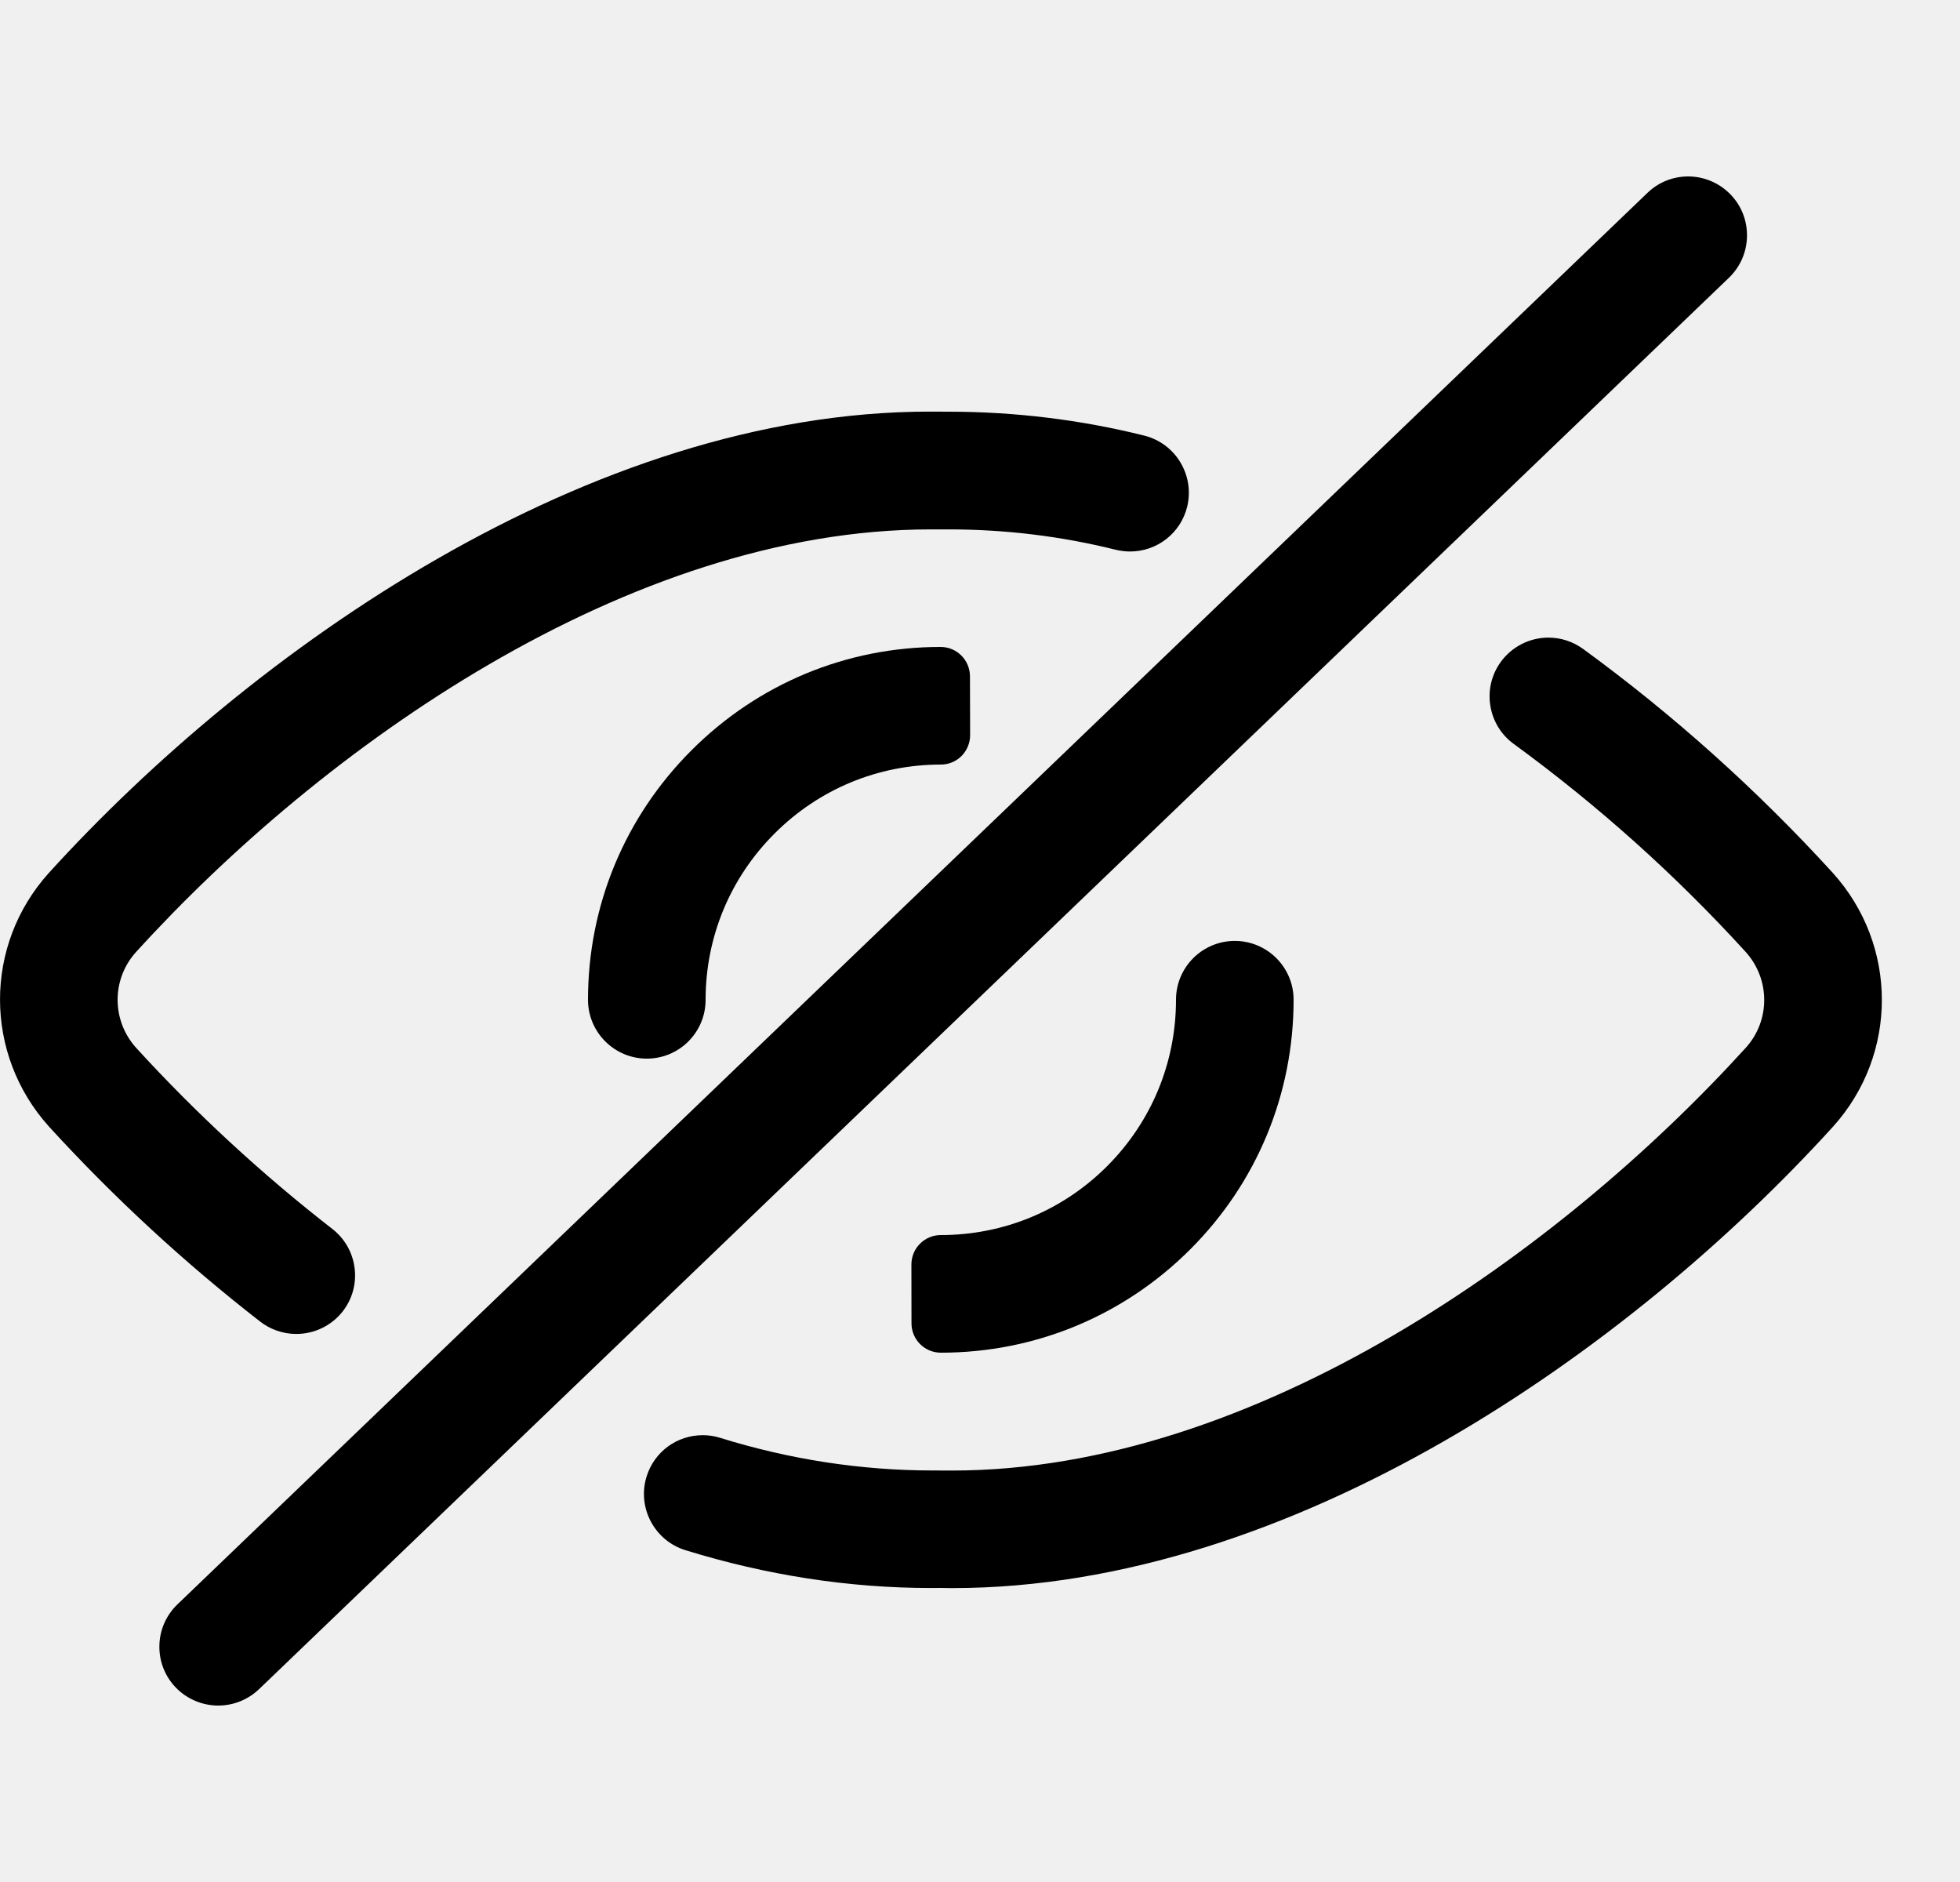
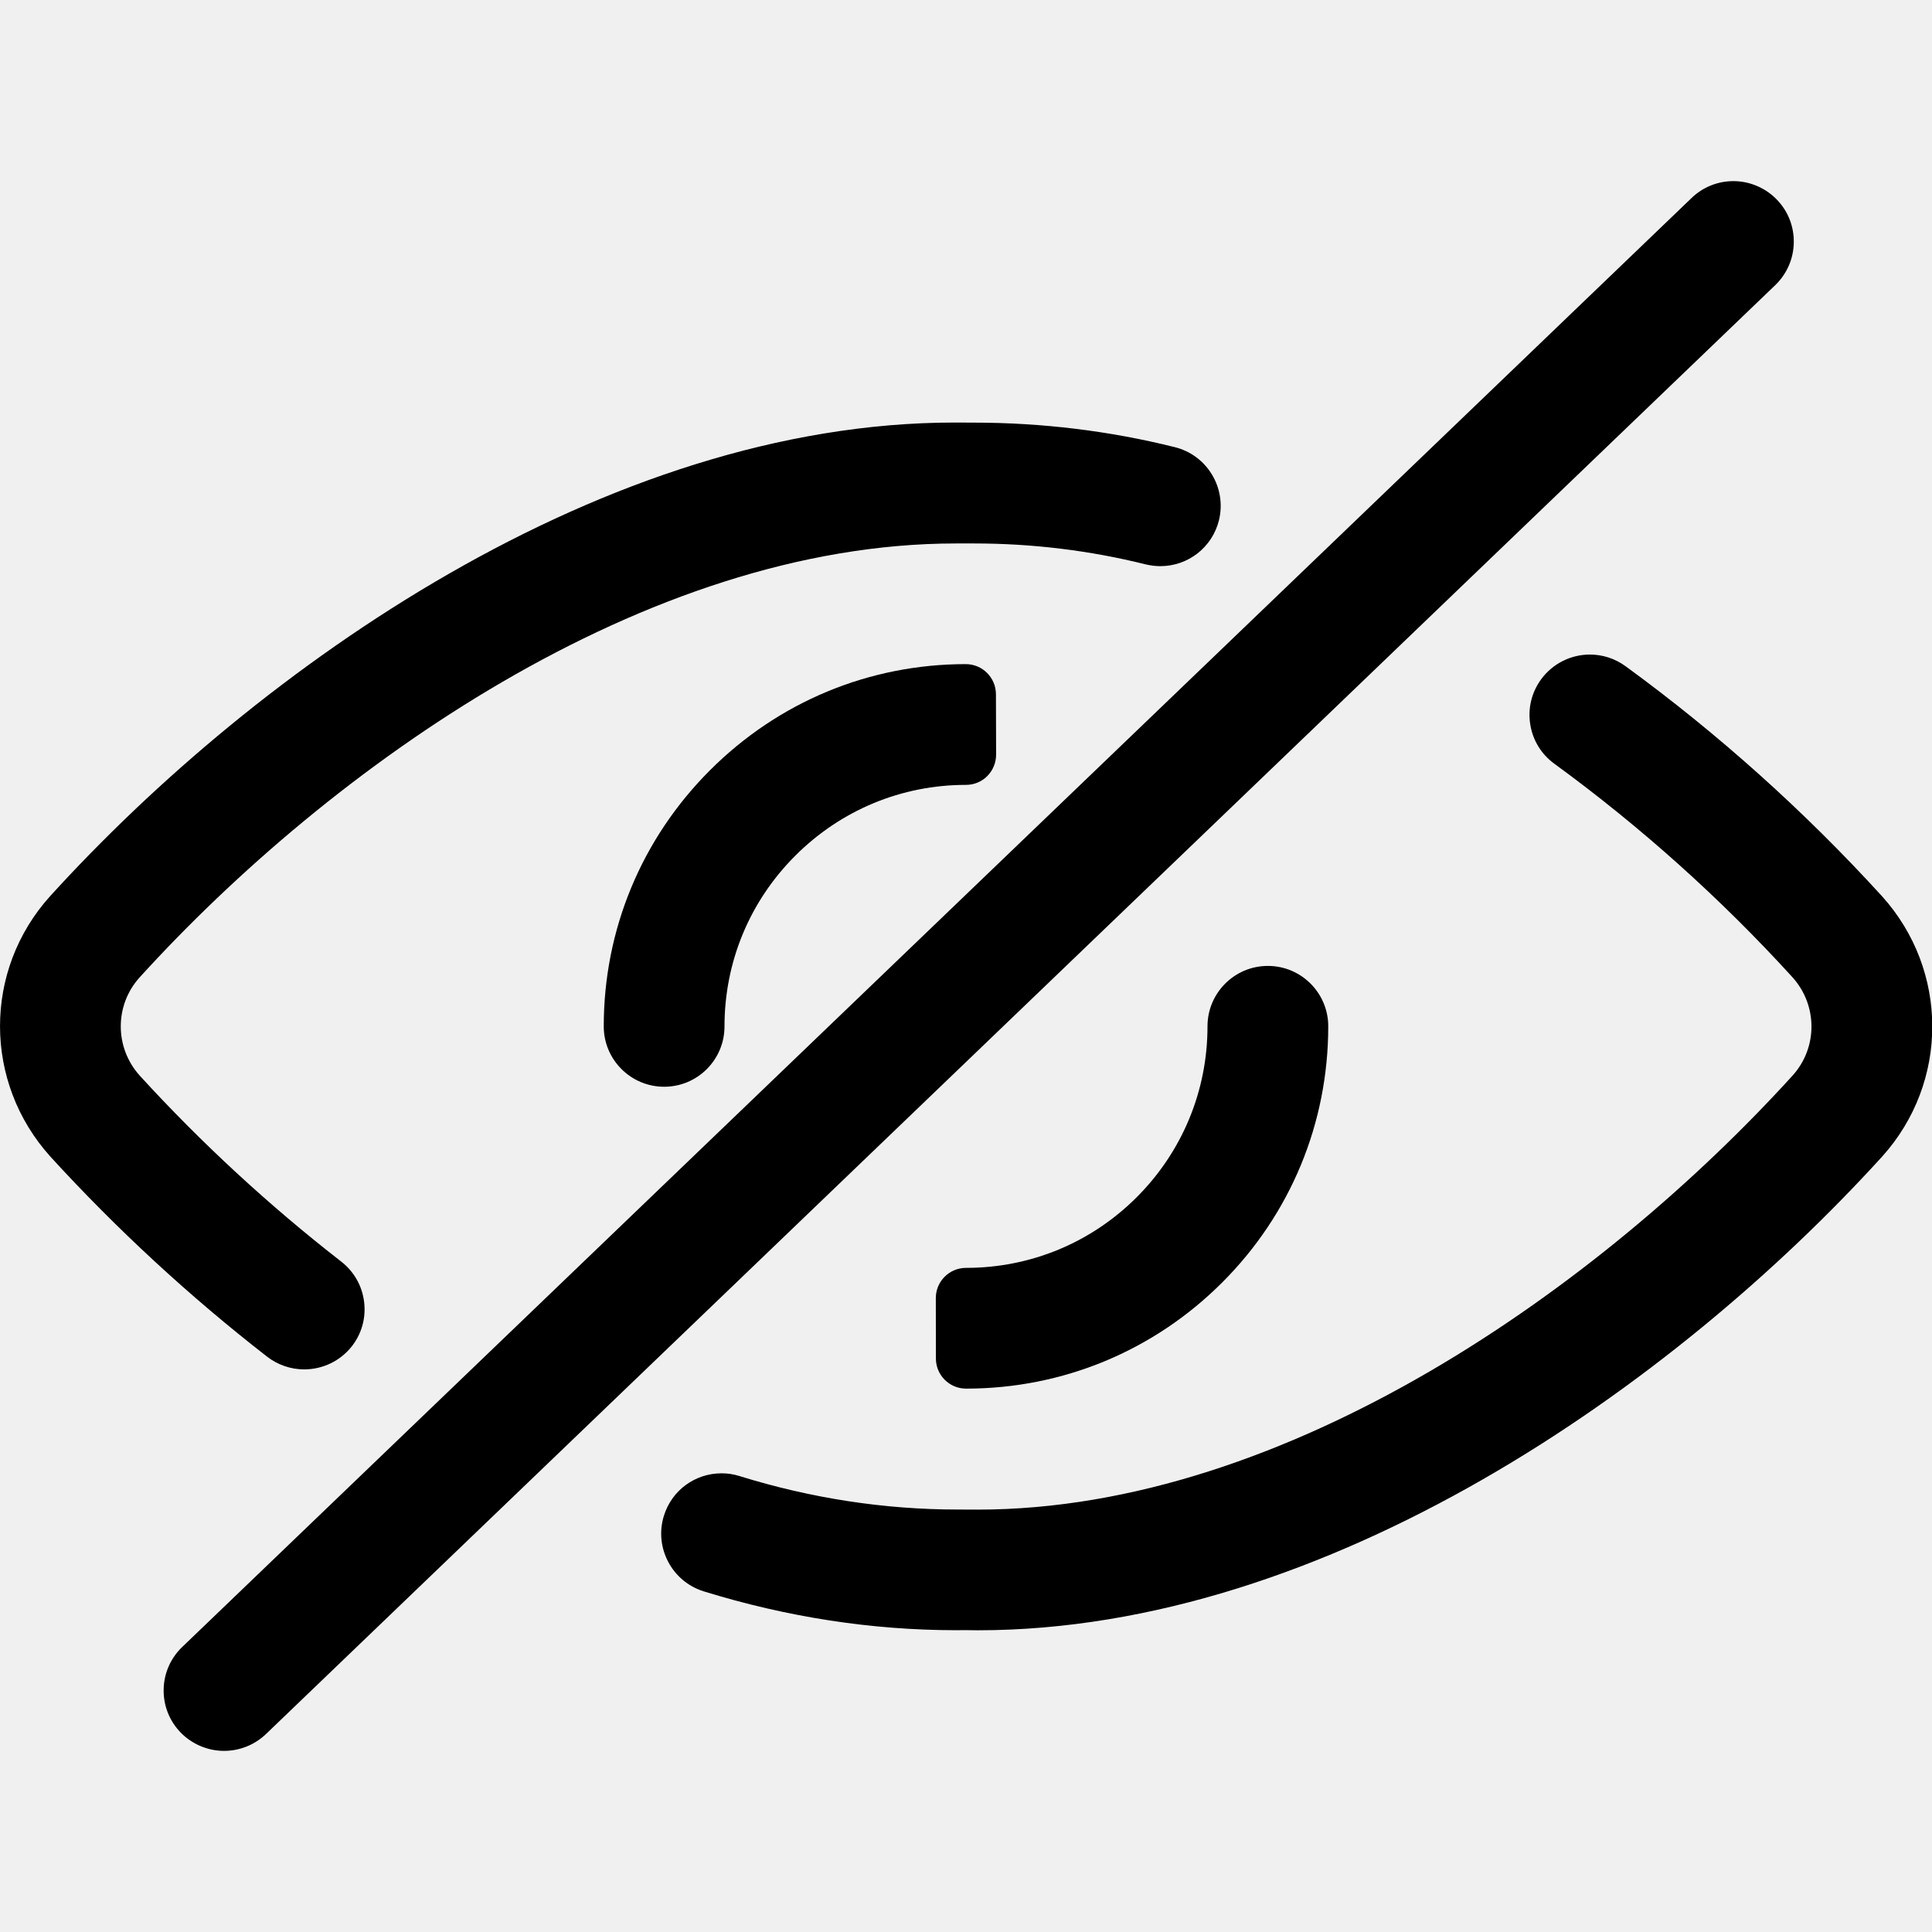
- <svg xmlns="http://www.w3.org/2000/svg" width="25" height="24" viewBox="0 0 25 24" fill="none">
-   <path d="M2.783 21.75C2.58 21.75 2.383 21.666 2.242 21.52C2.103 21.375 2.029 21.186 2.033 20.985C2.037 20.785 2.119 20.598 2.264 20.459L21.014 2.459C21.154 2.324 21.339 2.25 21.533 2.25C21.736 2.25 21.933 2.334 22.074 2.481C22.213 2.625 22.287 2.815 22.283 3.016C22.279 3.216 22.197 3.403 22.053 3.542L3.303 21.542C3.162 21.676 2.977 21.75 2.783 21.75Z" fill="black" />
-   <path d="M11.988 20.25L11.878 20.251C10.83 20.251 9.775 20.088 8.741 19.768C8.346 19.645 8.125 19.224 8.247 18.83C8.345 18.514 8.633 18.302 8.964 18.302C9.039 18.302 9.114 18.313 9.186 18.336C10.074 18.612 10.986 18.752 11.895 18.752L12.144 18.753C15.997 18.753 19.9 15.967 22.269 13.36C22.581 13.014 22.581 12.489 22.267 12.14C21.376 11.162 20.38 10.269 19.308 9.487C19.146 9.369 19.04 9.195 19.009 8.997C18.978 8.799 19.026 8.601 19.144 8.439C19.285 8.246 19.511 8.131 19.75 8.131C19.909 8.131 20.062 8.181 20.192 8.275C21.345 9.116 22.417 10.078 23.379 11.133C24.211 12.056 24.211 13.445 23.382 14.366C20.796 17.212 16.487 20.252 12.145 20.252L11.988 20.25Z" fill="black" />
-   <path d="M3.778 17.011C3.612 17.011 3.449 16.955 3.318 16.853C2.355 16.105 1.449 15.269 0.625 14.367C-0.207 13.443 -0.208 12.054 0.622 11.133C3.208 8.288 7.518 5.249 11.858 5.249L12.095 5.25C12.941 5.25 13.782 5.352 14.595 5.555C14.996 5.655 15.241 6.062 15.142 6.464C15.059 6.799 14.759 7.033 14.414 7.033C14.353 7.033 14.292 7.025 14.232 7.011C13.538 6.838 12.822 6.751 12.103 6.751H11.874C8.011 6.751 4.103 9.536 1.734 12.142C1.422 12.488 1.422 13.013 1.736 13.362C2.499 14.197 3.342 14.975 4.239 15.672C4.397 15.795 4.498 15.972 4.523 16.171C4.548 16.37 4.494 16.566 4.371 16.724C4.228 16.905 4.012 17.011 3.778 17.011Z" fill="black" />
-   <path d="M8.25 13.5C7.837 13.5 7.5 13.164 7.5 12.75C7.5 11.55 7.968 10.421 8.818 9.57C9.668 8.719 10.797 8.25 11.997 8.25C12.204 8.25 12.371 8.417 12.372 8.624L12.374 9.374C12.374 9.474 12.335 9.569 12.265 9.64C12.195 9.711 12.1 9.75 12 9.75C11.199 9.75 10.446 10.063 9.879 10.63C9.312 11.197 9 11.95 9 12.75C9 12.95 8.922 13.138 8.781 13.28C8.639 13.422 8.45 13.5 8.25 13.5Z" fill="black" />
-   <path d="M12.001 17.25C11.794 17.25 11.626 17.083 11.626 16.875L11.625 16.125C11.625 16.026 11.664 15.93 11.735 15.86C11.805 15.789 11.901 15.75 12 15.75C12.802 15.75 13.555 15.438 14.122 14.871C14.688 14.304 15 13.55 15 12.749C15 12.335 15.336 11.999 15.75 11.999C16.164 11.999 16.5 12.335 16.5 12.749C16.5 13.951 16.033 15.081 15.183 15.931C14.333 16.781 13.203 17.25 12.001 17.25Z" fill="black" />
+ <svg xmlns="http://www.w3.org/2000/svg" width="24" height="24" viewBox="0 0 24 24" fill="none">
+   <g clip-path="url(#clip0)">
+     <path d="M2.783 21.75C2.58 21.75 2.383 21.666 2.242 21.52C2.103 21.375 2.029 21.186 2.033 20.985C2.037 20.785 2.119 20.598 2.264 20.459L21.014 2.459C21.154 2.324 21.339 2.25 21.533 2.25C21.736 2.25 21.933 2.334 22.074 2.481C22.213 2.625 22.287 2.815 22.283 3.016C22.279 3.216 22.197 3.403 22.053 3.542L3.303 21.542C3.162 21.676 2.977 21.75 2.783 21.75Z" fill="black" />
+     <path d="M11.988 20.25L11.878 20.251C10.83 20.251 9.775 20.088 8.741 19.768C8.346 19.645 8.125 19.224 8.247 18.83C8.345 18.514 8.633 18.302 8.964 18.302C9.039 18.302 9.114 18.313 9.186 18.336C10.074 18.612 10.986 18.752 11.895 18.752L12.144 18.753C15.997 18.753 19.9 15.967 22.269 13.36C22.581 13.014 22.581 12.489 22.267 12.14C21.376 11.162 20.38 10.269 19.308 9.487C19.146 9.369 19.04 9.195 19.009 8.997C18.978 8.799 19.026 8.601 19.144 8.439C19.285 8.246 19.511 8.131 19.75 8.131C19.909 8.131 20.062 8.181 20.192 8.275C21.345 9.116 22.417 10.078 23.379 11.133C24.211 12.056 24.211 13.445 23.382 14.366C20.796 17.212 16.487 20.252 12.145 20.252L11.988 20.25Z" fill="black" />
+     <path d="M3.778 17.011C3.612 17.011 3.449 16.955 3.318 16.853C2.355 16.105 1.449 15.269 0.625 14.367C-0.207 13.443 -0.208 12.054 0.622 11.133C3.208 8.288 7.518 5.249 11.858 5.249L12.095 5.25C12.941 5.25 13.782 5.352 14.595 5.555C14.996 5.655 15.241 6.062 15.142 6.464C15.059 6.799 14.759 7.033 14.414 7.033C14.353 7.033 14.292 7.025 14.232 7.011C13.538 6.838 12.822 6.751 12.103 6.751H11.874C8.011 6.751 4.103 9.536 1.734 12.142C1.422 12.488 1.422 13.013 1.736 13.362C2.499 14.197 3.342 14.975 4.239 15.672C4.397 15.795 4.498 15.972 4.523 16.171C4.548 16.37 4.494 16.566 4.371 16.724C4.228 16.905 4.012 17.011 3.778 17.011Z" fill="black" />
+     <path d="M8.25 13.5C7.837 13.5 7.5 13.164 7.5 12.75C7.5 11.55 7.968 10.421 8.818 9.57C9.668 8.719 10.797 8.25 11.997 8.25C12.204 8.25 12.371 8.417 12.372 8.624L12.374 9.374C12.374 9.474 12.335 9.569 12.265 9.64C12.195 9.711 12.1 9.75 12 9.75C11.199 9.75 10.446 10.063 9.879 10.63C9.312 11.197 9 11.95 9 12.75C9 12.95 8.922 13.138 8.781 13.28C8.639 13.422 8.45 13.5 8.25 13.5Z" fill="black" />
+     <path d="M12.001 17.25C11.794 17.25 11.626 17.083 11.626 16.875L11.625 16.125C11.625 16.026 11.664 15.93 11.735 15.86C11.805 15.789 11.901 15.75 12 15.75C12.802 15.75 13.555 15.438 14.122 14.871C14.688 14.304 15 13.55 15 12.749C15 12.335 15.336 11.999 15.75 11.999C16.164 11.999 16.5 12.335 16.5 12.749C16.5 13.951 16.033 15.081 15.183 15.931C14.333 16.781 13.203 17.25 12.001 17.25Z" fill="black" />
+   </g>
+   <defs>
+     <clipPath id="clip0">
+       <path d="M0 0H24V24H0V0Z" fill="white" />
+     </clipPath>
+   </defs>
</svg>
